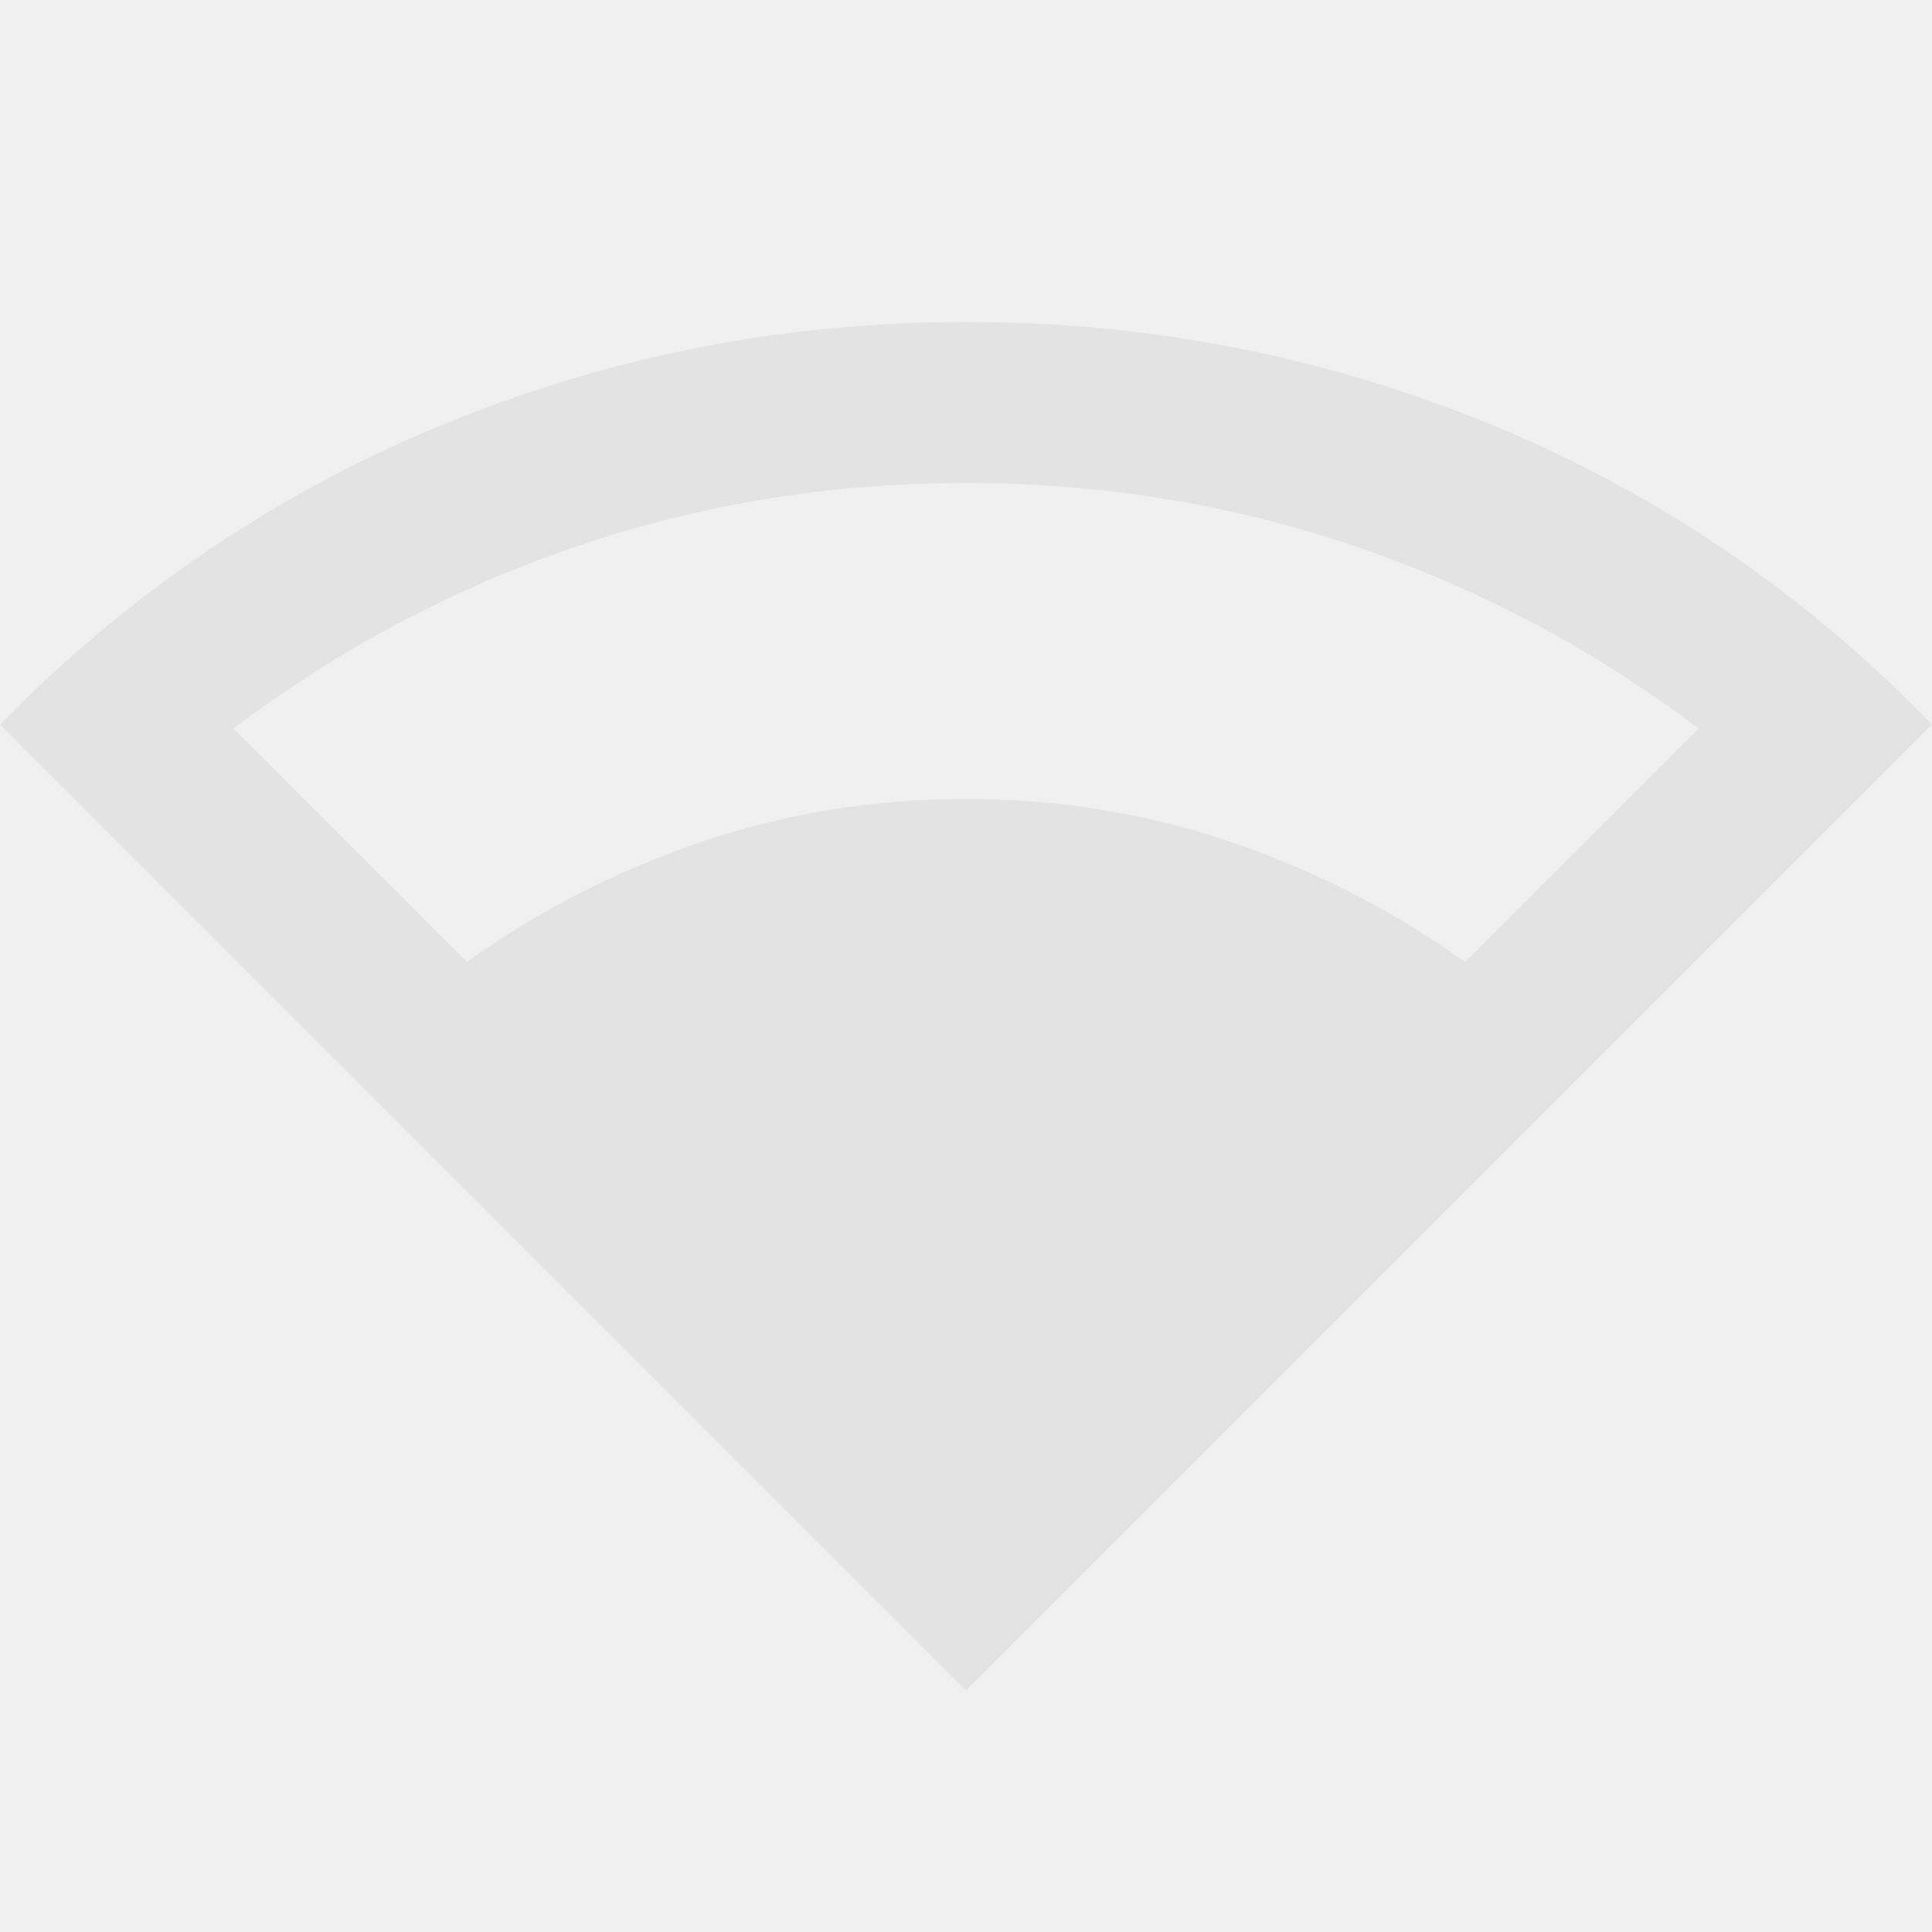
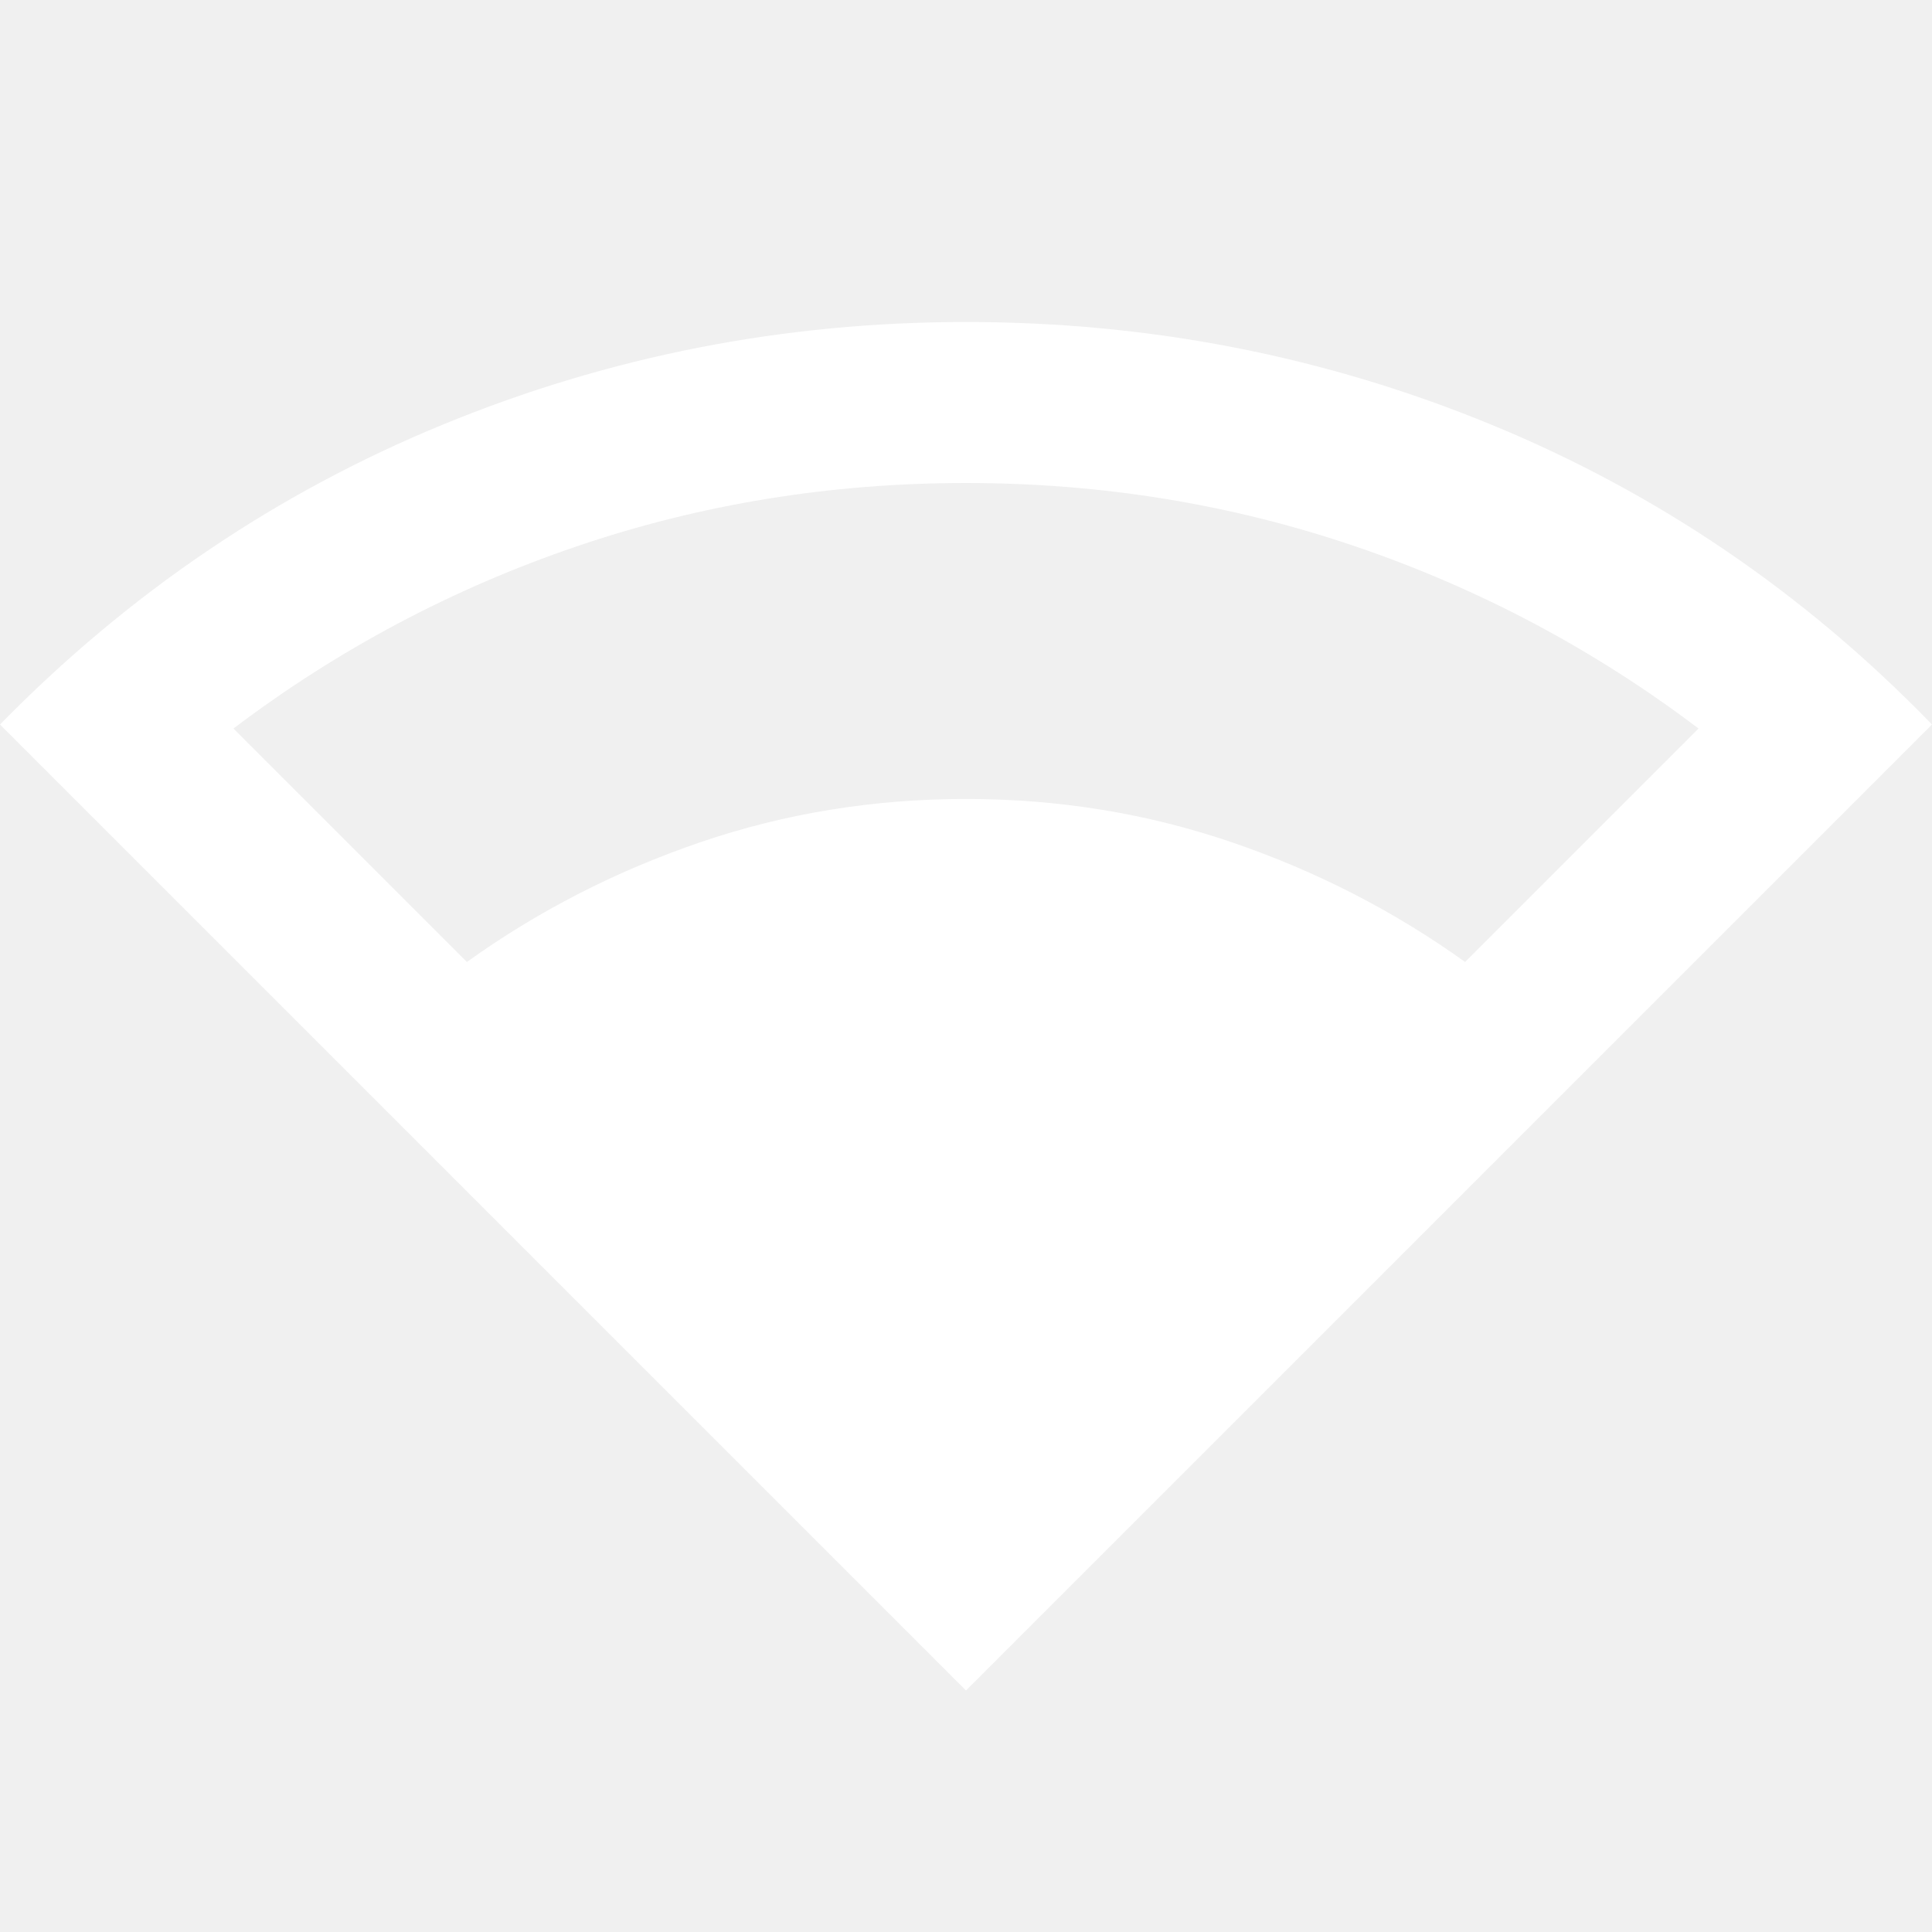
- <svg xmlns="http://www.w3.org/2000/svg" height="24px" viewBox="0 -960 960 960" width="24px" fill="#e3e3e3">
+ <svg xmlns="http://www.w3.org/2000/svg" height="24px" viewBox="0 -960 960 960" width="24px" fill="white">
  <path d="M480-120 0-600q96-98 220-149t260-51q137 0 261 51t219 149L480-120ZM232-482q53-38 116-59.5T480-563q69 0 132 21.5T728-482l116-116q-78-59-170.5-90.5T480-720q-101 0-193.5 31.5T116-598l116 116Z" />
</svg>
